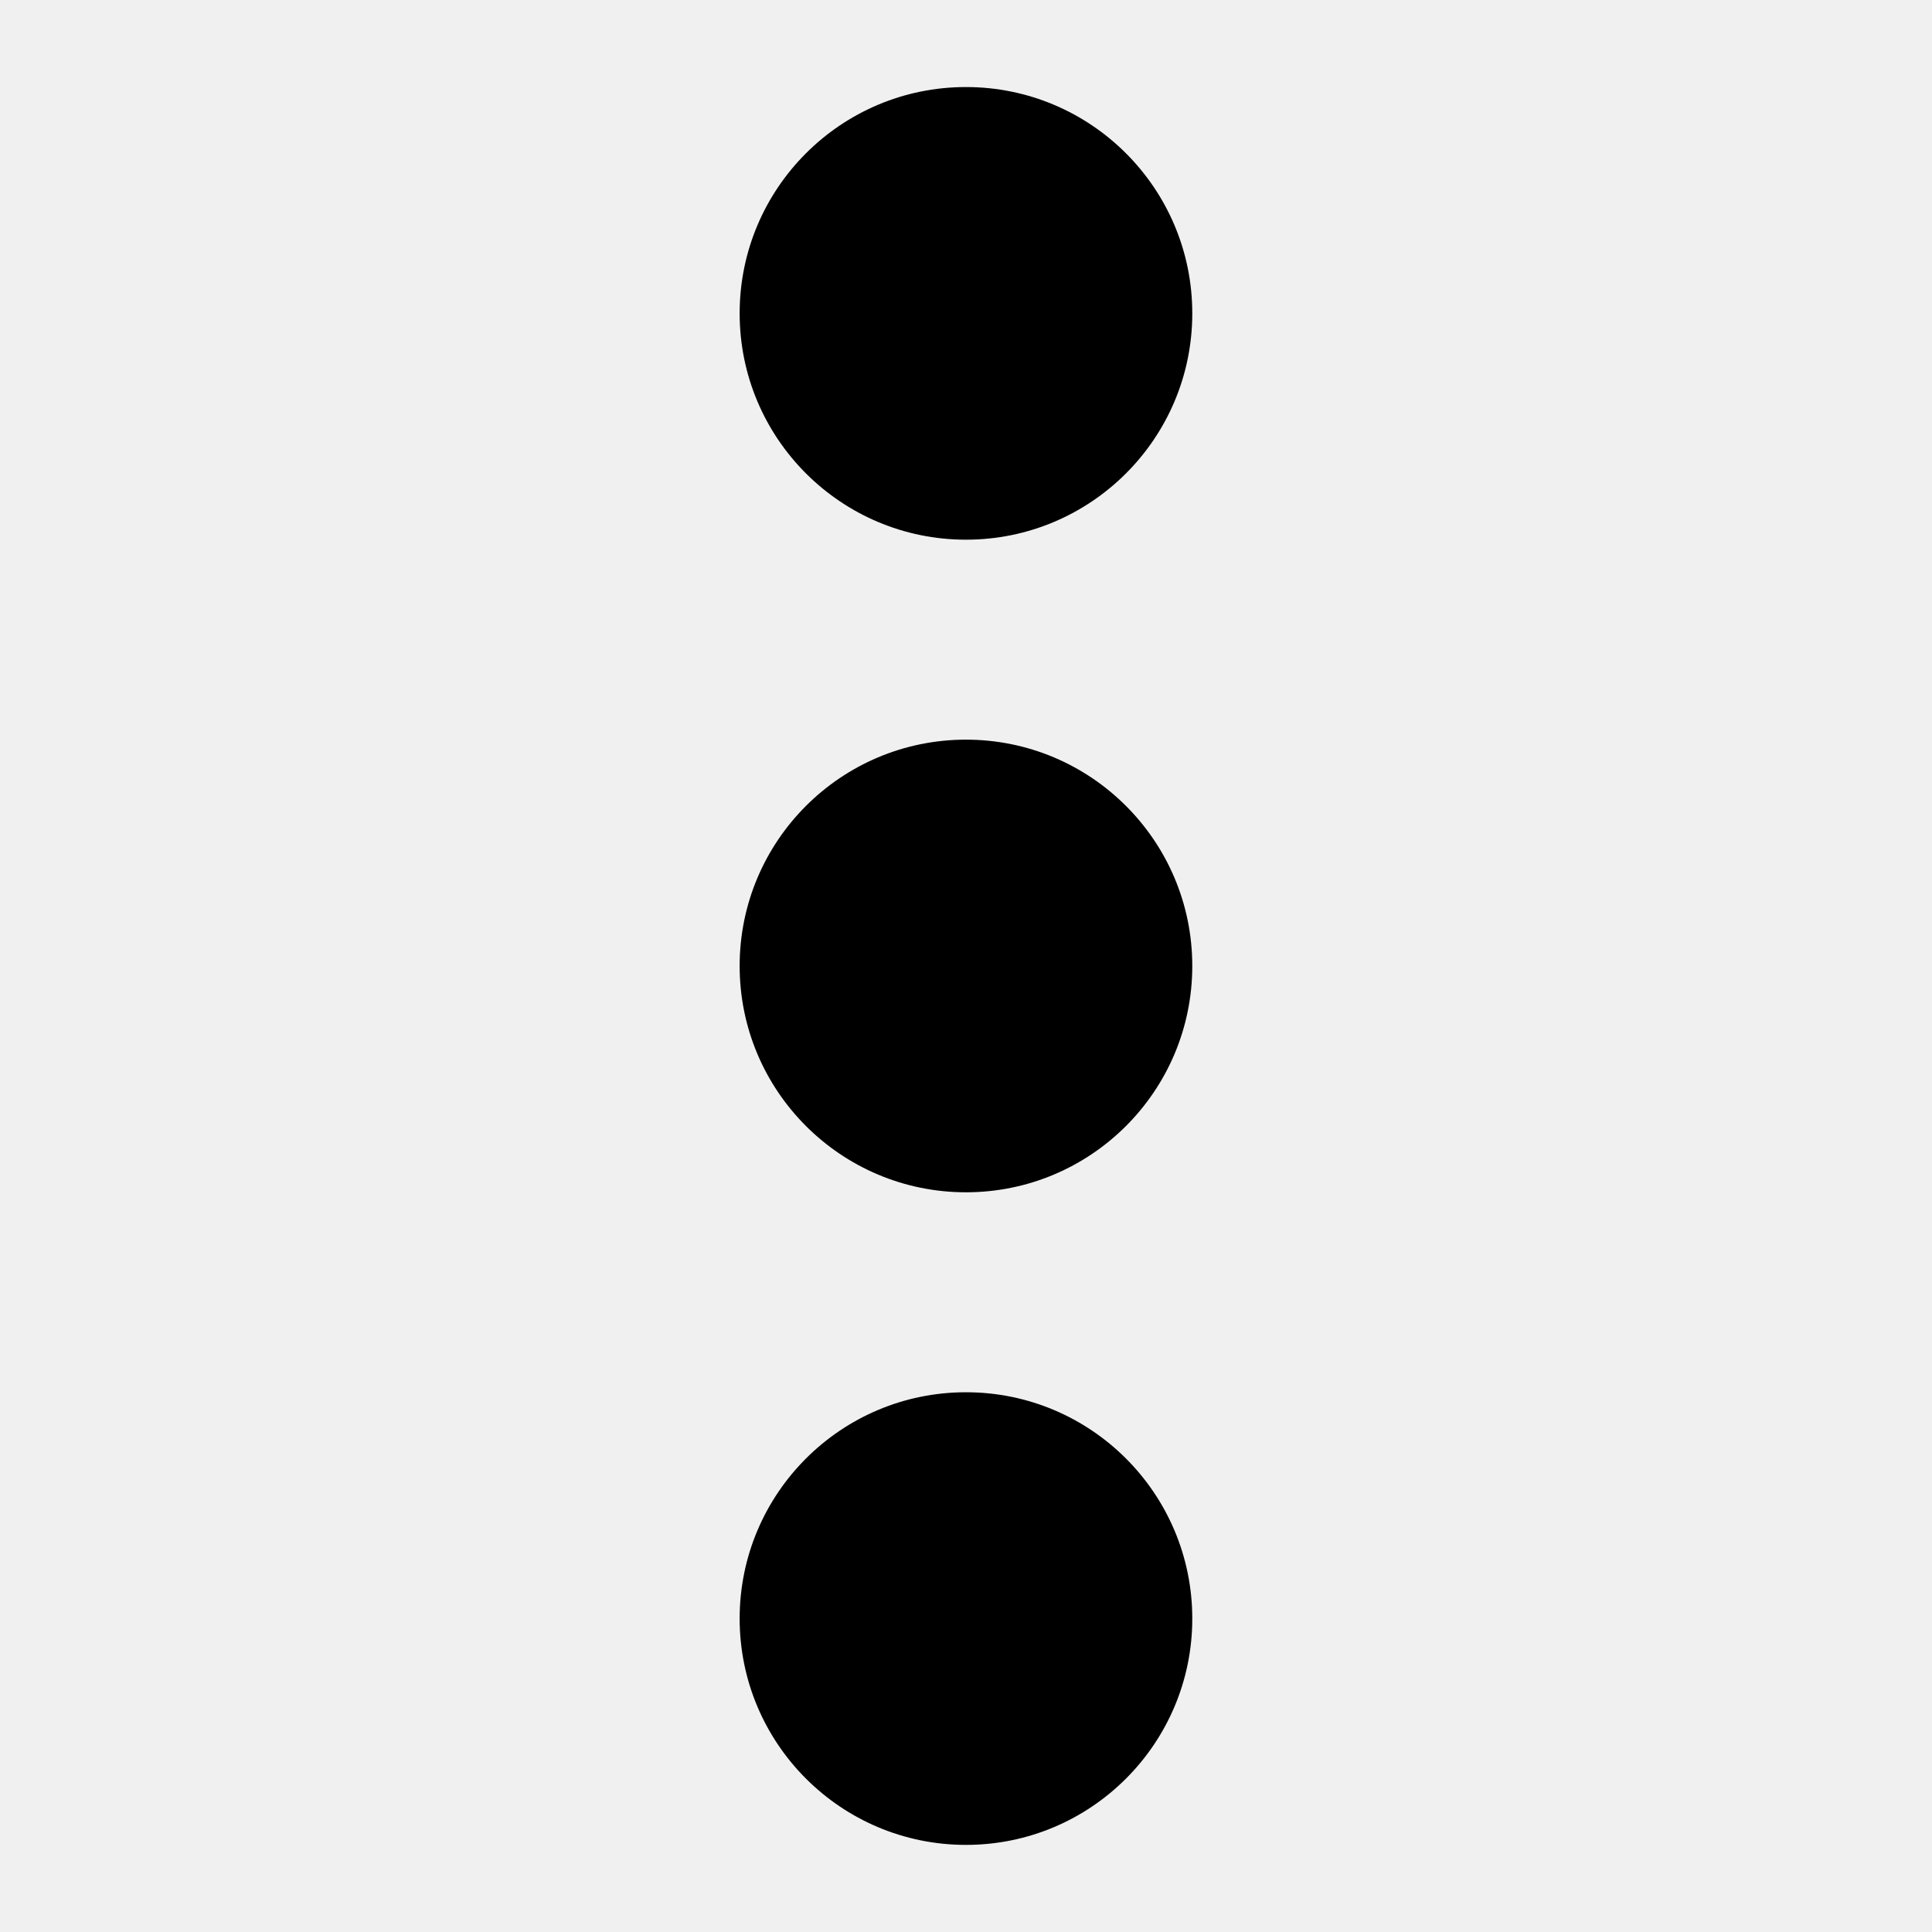
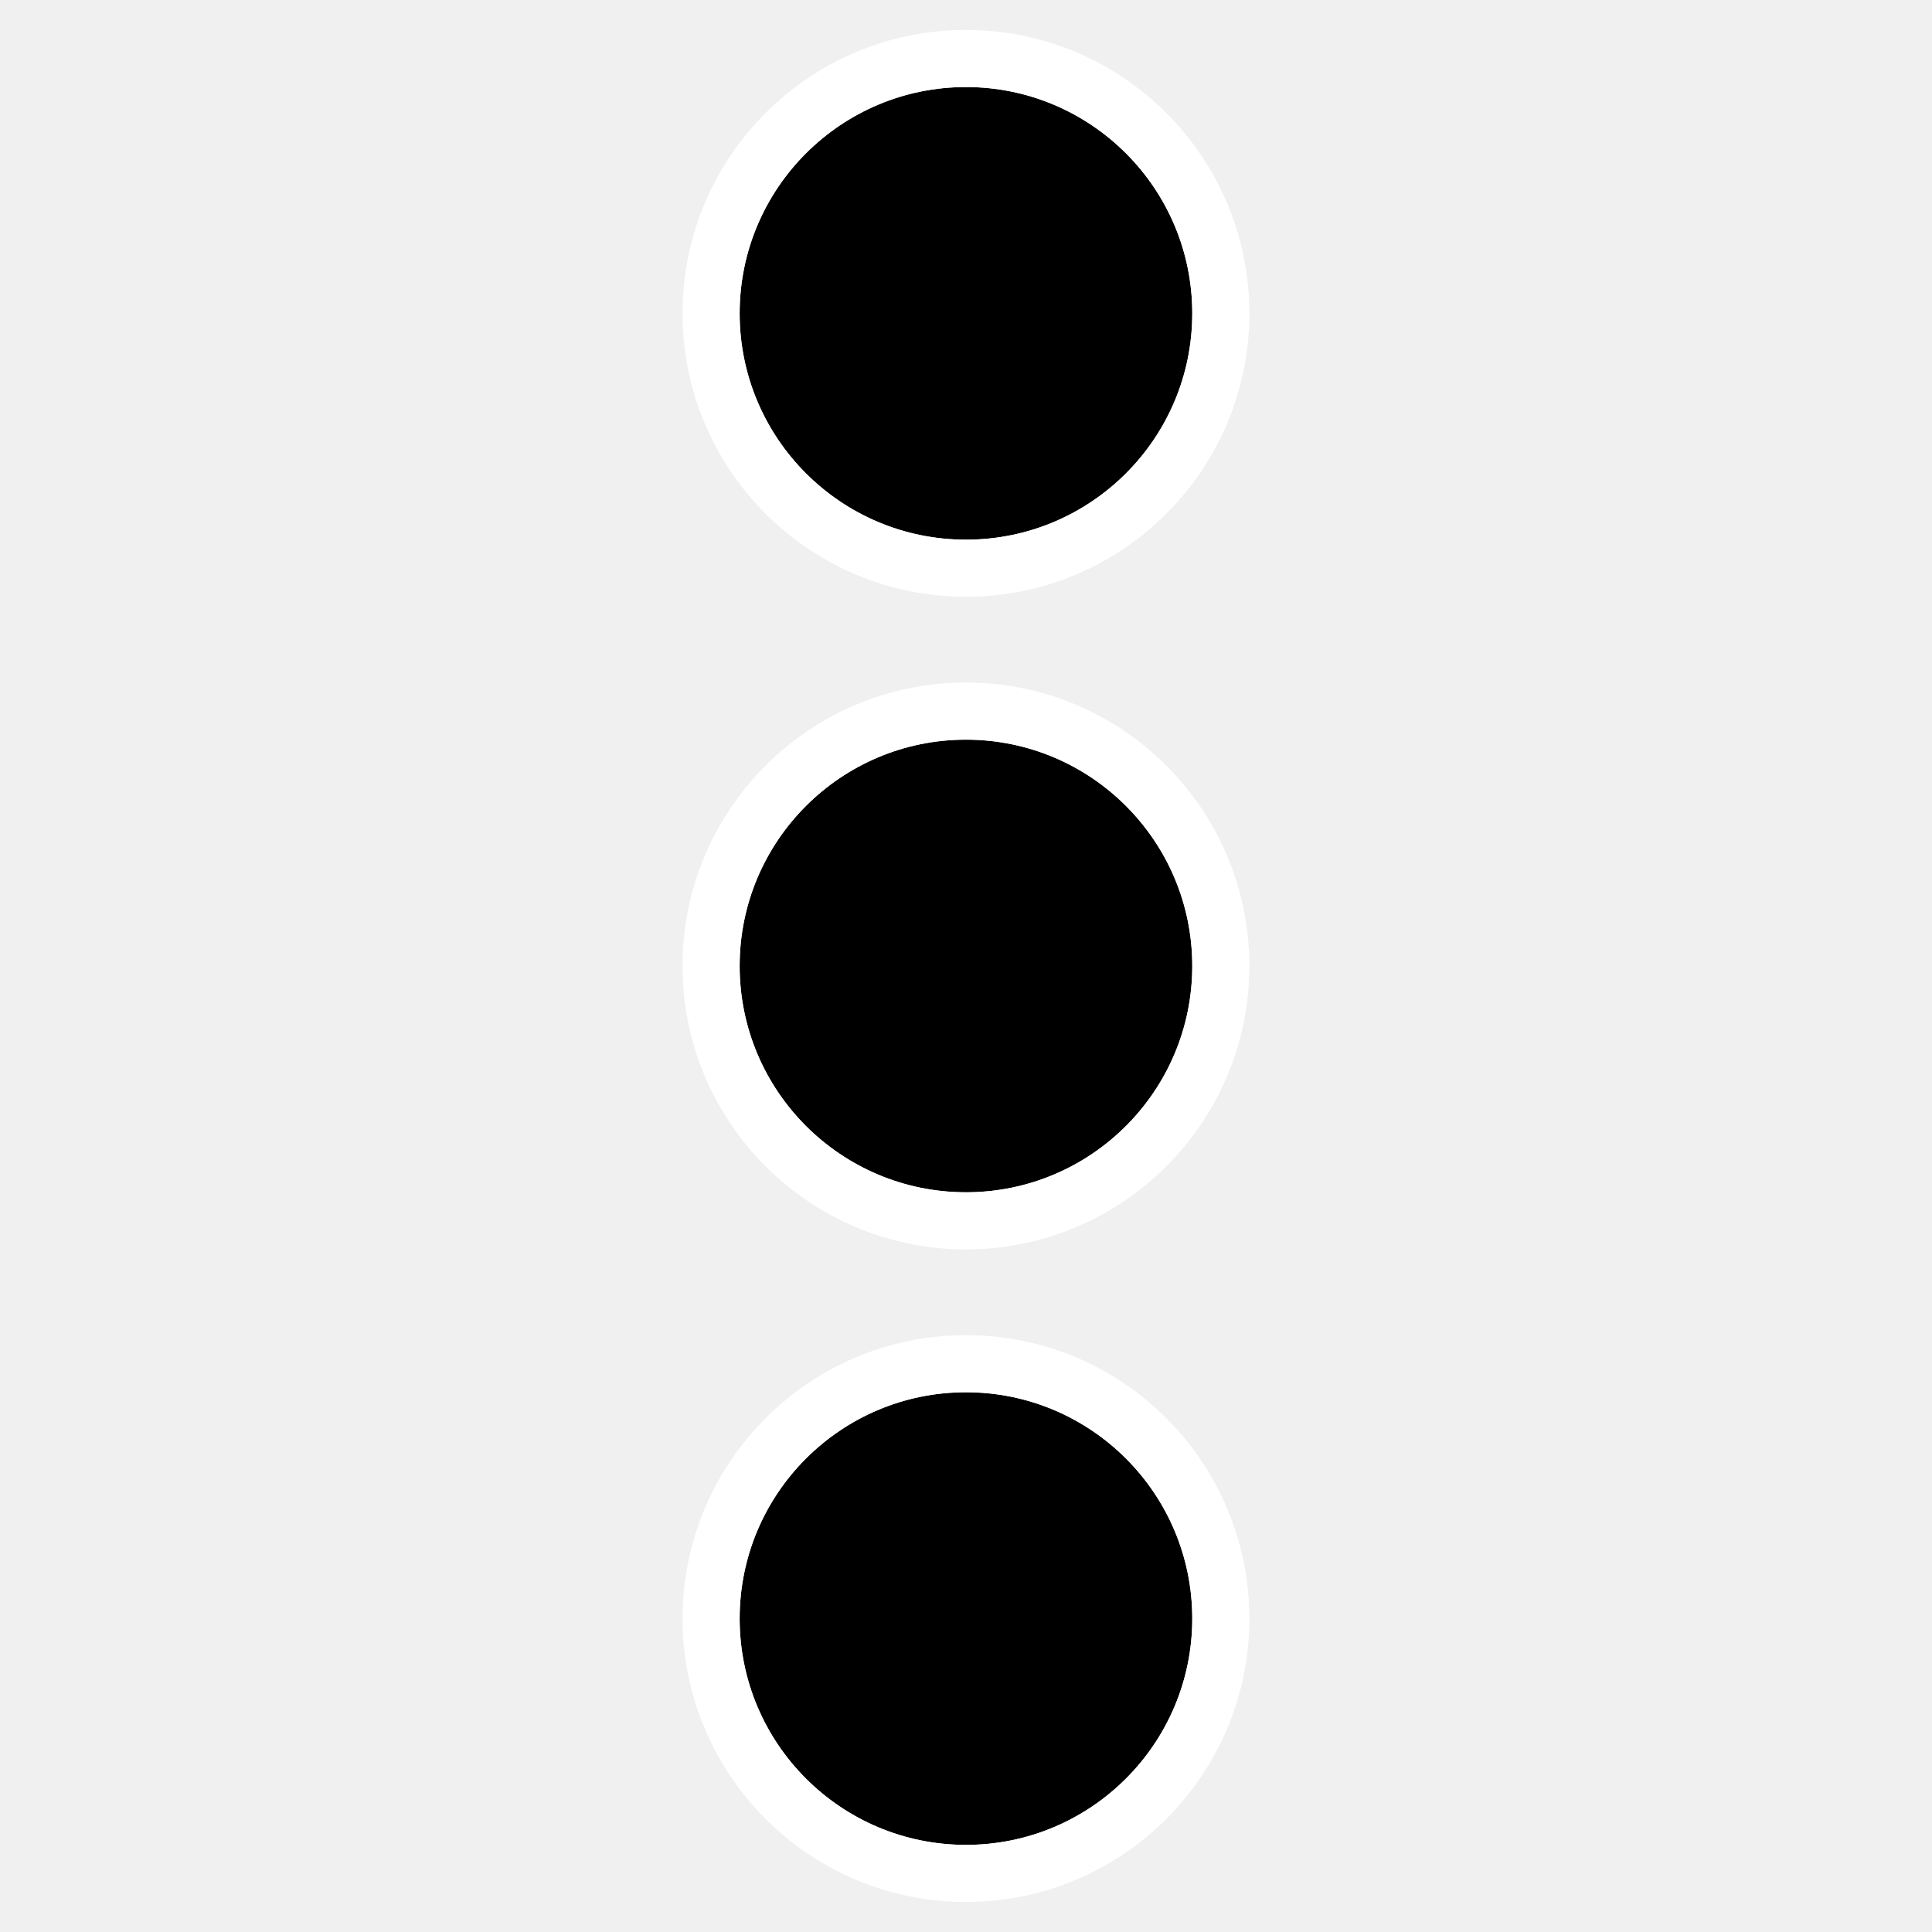
<svg xmlns="http://www.w3.org/2000/svg" width="100%" height="100%" viewBox="0 0 564 564" version="1.1" xml:space="preserve" style="fill-rule:evenodd;clip-rule:evenodd;stroke-linejoin:round;stroke-miterlimit:2;">
  <g transform="matrix(1,0,0,1,-3606.75,-1164.55)">
    <g>
-       <circle cx="3888.74" cy="1256.03" r="66.068" />
-       <g transform="matrix(1,0,0,1,0,190.512)">
+       <g>
        <circle cx="3888.74" cy="1256.03" r="66.068" />
-       </g>
-       <g transform="matrix(1,0,0,1,0,381.023)">
-         <circle cx="3888.74" cy="1256.03" r="66.068" />
+         <path d="M3888.74,1173.29C3934.4,1173.29 3971.47,1210.36 3971.47,1256.03C3971.47,1301.69 3934.4,1338.76 3888.74,1338.76C3843.07,1338.76 3806,1301.69 3806,1256.03C3806,1210.36 3843.07,1173.29 3888.74,1173.29ZM3888.74,1189.96C3852.27,1189.96 3822.67,1219.56 3822.67,1256.03C3822.67,1292.49 3852.27,1322.09 3888.74,1322.09C3925.2,1322.09 3954.8,1292.49 3954.8,1256.03C3954.8,1219.56 3925.2,1189.96 3888.74,1189.96Z" style="fill:white;" />
+         <g transform="matrix(1,0,0,1,0,190.512)">
+           <circle cx="3888.74" cy="1256.03" r="66.068" />
+           <path d="M3888.74,1173.29C3934.4,1173.29 3971.47,1210.36 3971.47,1256.03C3971.47,1301.69 3934.4,1338.76 3888.74,1338.76C3843.07,1338.76 3806,1301.69 3806,1256.03C3806,1210.36 3843.07,1173.29 3888.74,1173.29ZM3888.74,1189.96C3852.27,1189.96 3822.67,1219.56 3822.67,1256.03C3822.67,1292.49 3852.27,1322.09 3888.74,1322.09C3925.2,1322.09 3954.8,1292.49 3954.8,1256.03C3954.8,1219.56 3925.2,1189.96 3888.74,1189.96Z" style="fill:white;" />
+         </g>
+         <g transform="matrix(1,0,0,1,0,381.023)">
+           <circle cx="3888.74" cy="1256.03" r="66.068" />
+           <path d="M3888.74,1173.29C3934.4,1173.29 3971.47,1210.36 3971.47,1256.03C3971.47,1301.69 3934.4,1338.76 3888.74,1338.76C3843.07,1338.76 3806,1301.69 3806,1256.03C3806,1210.36 3843.07,1173.29 3888.74,1173.29ZM3888.74,1189.96C3852.27,1189.96 3822.67,1219.56 3822.67,1256.03C3822.67,1292.49 3852.27,1322.09 3888.74,1322.09C3925.2,1322.09 3954.8,1292.49 3954.8,1256.03C3954.8,1219.56 3925.2,1189.96 3888.74,1189.96Z" style="fill:white;" />
+         </g>
      </g>
      <g transform="matrix(1,0,0,1,32.6812,-25.4106)">
        <rect x="3574.07" y="1189.96" width="563.98" height="563.98" style="fill:none;" />
      </g>
    </g>
  </g>
</svg>
